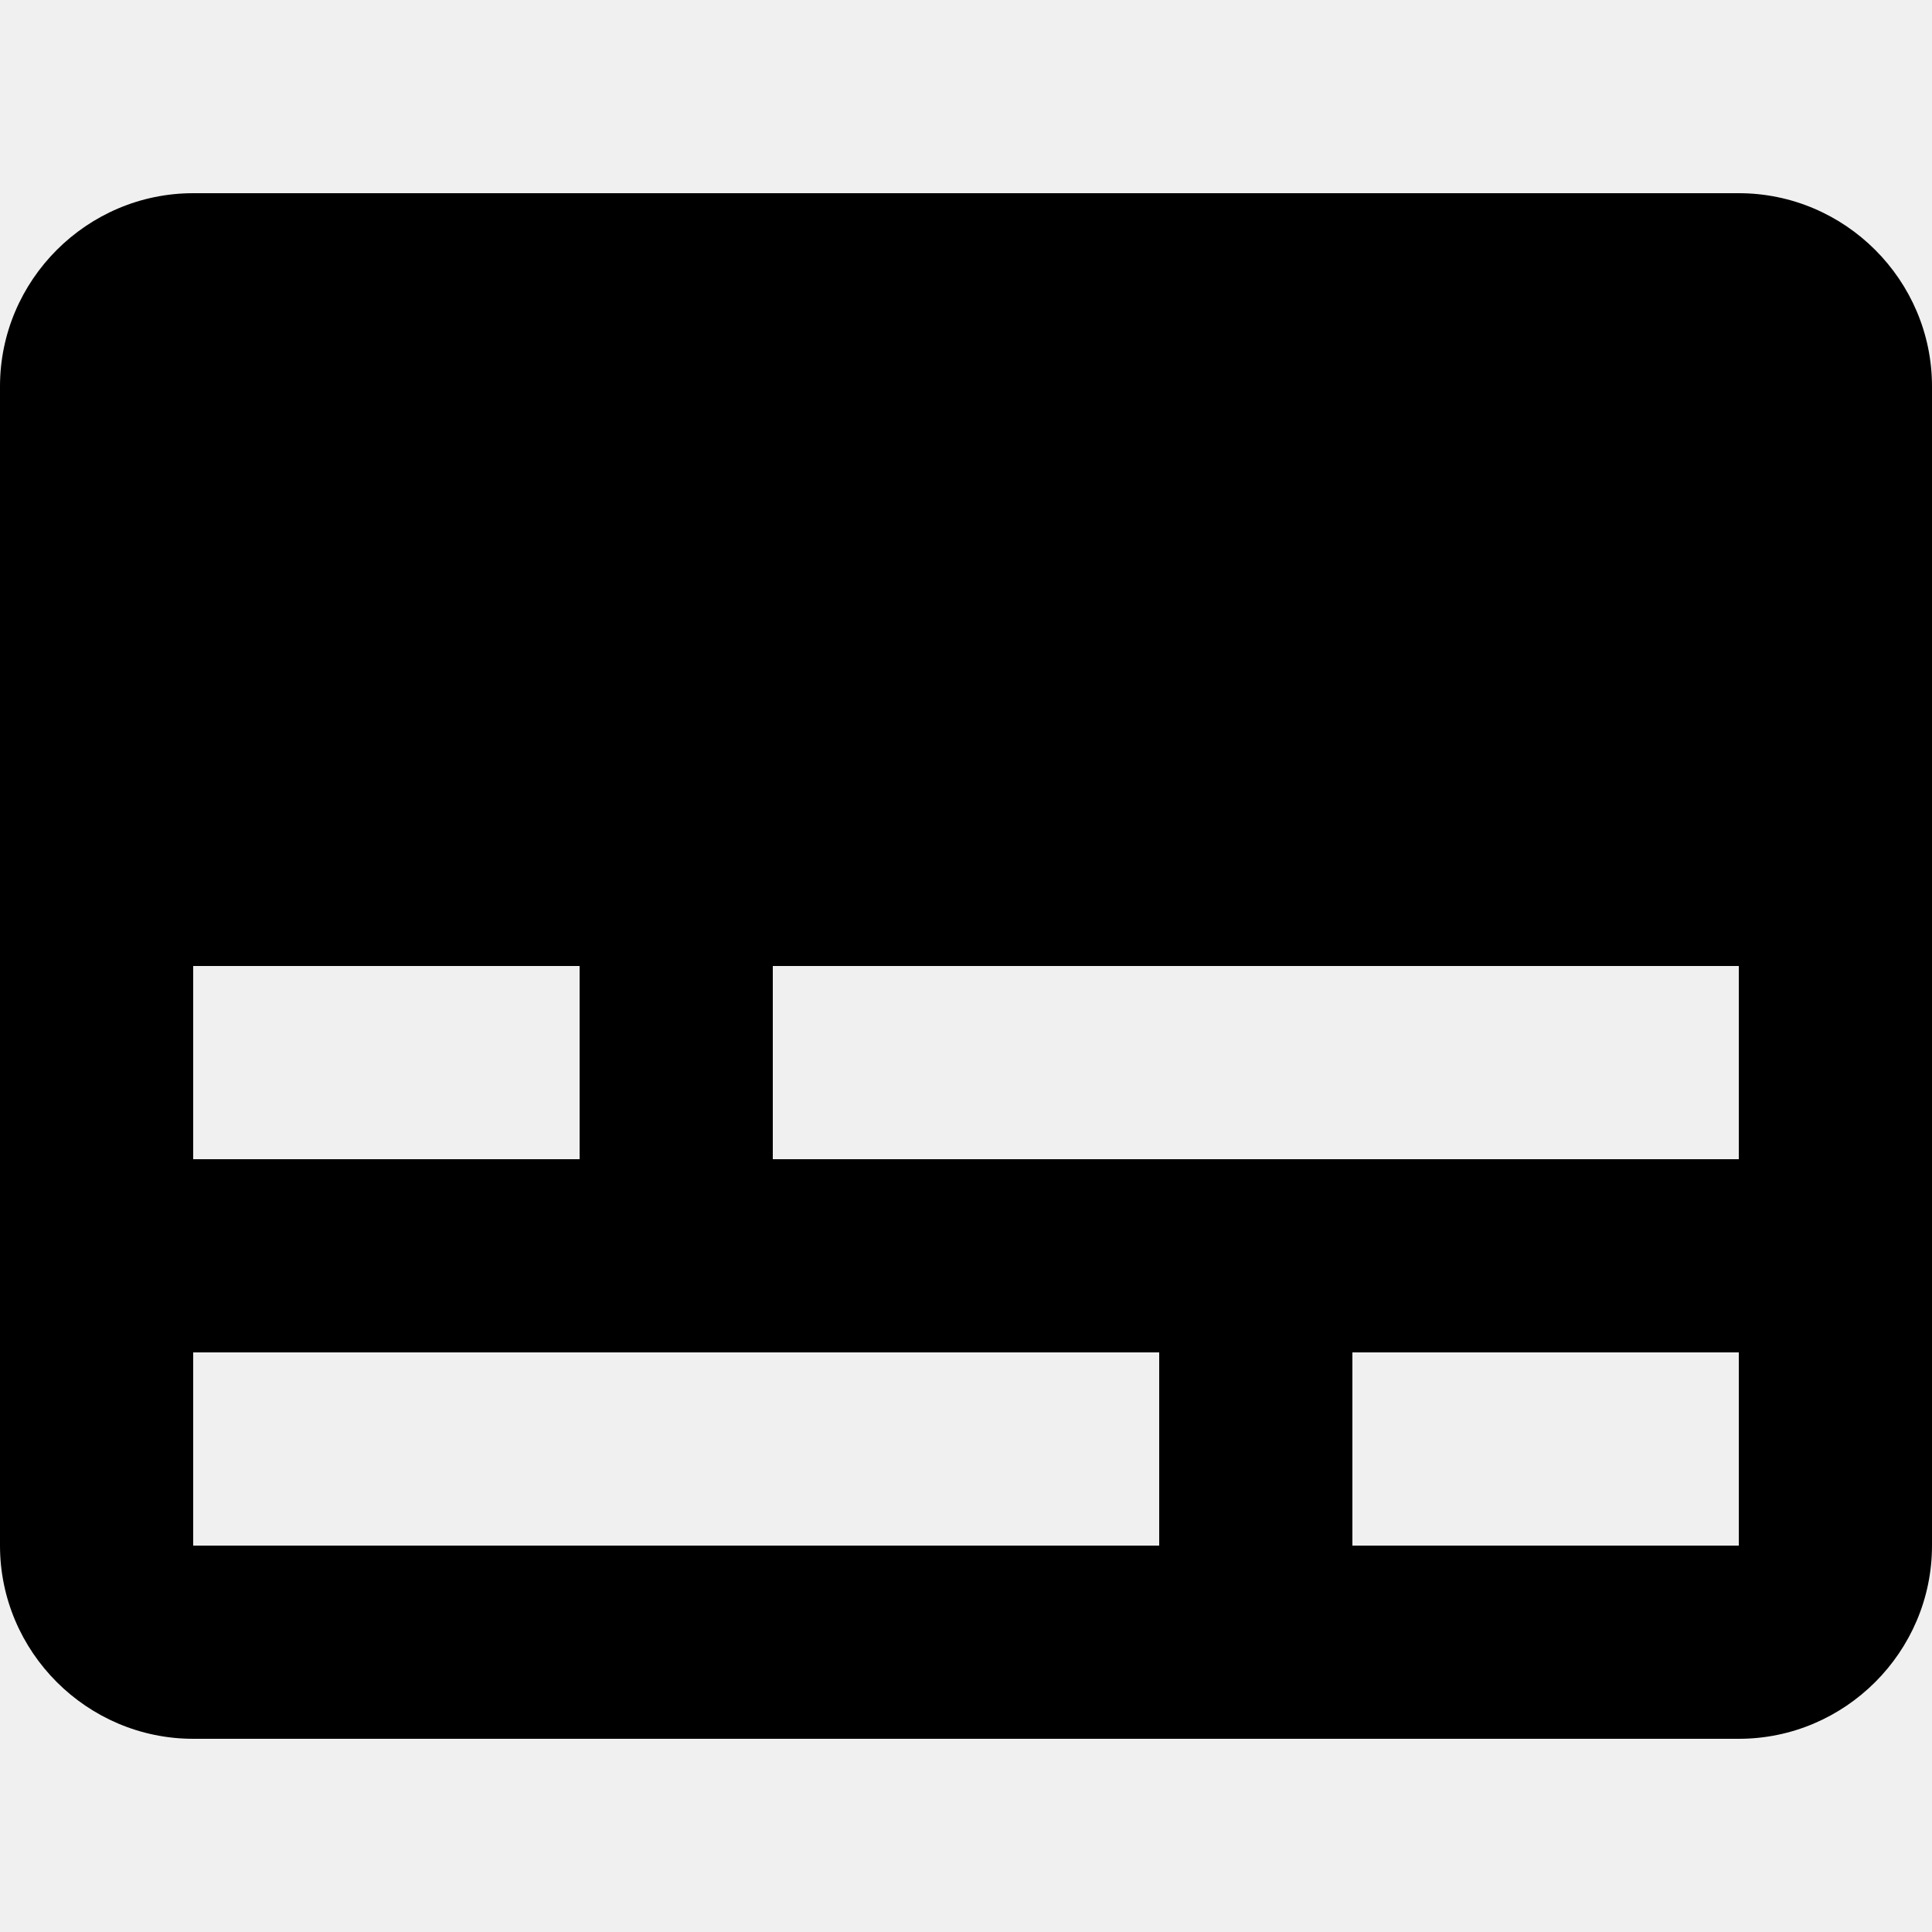
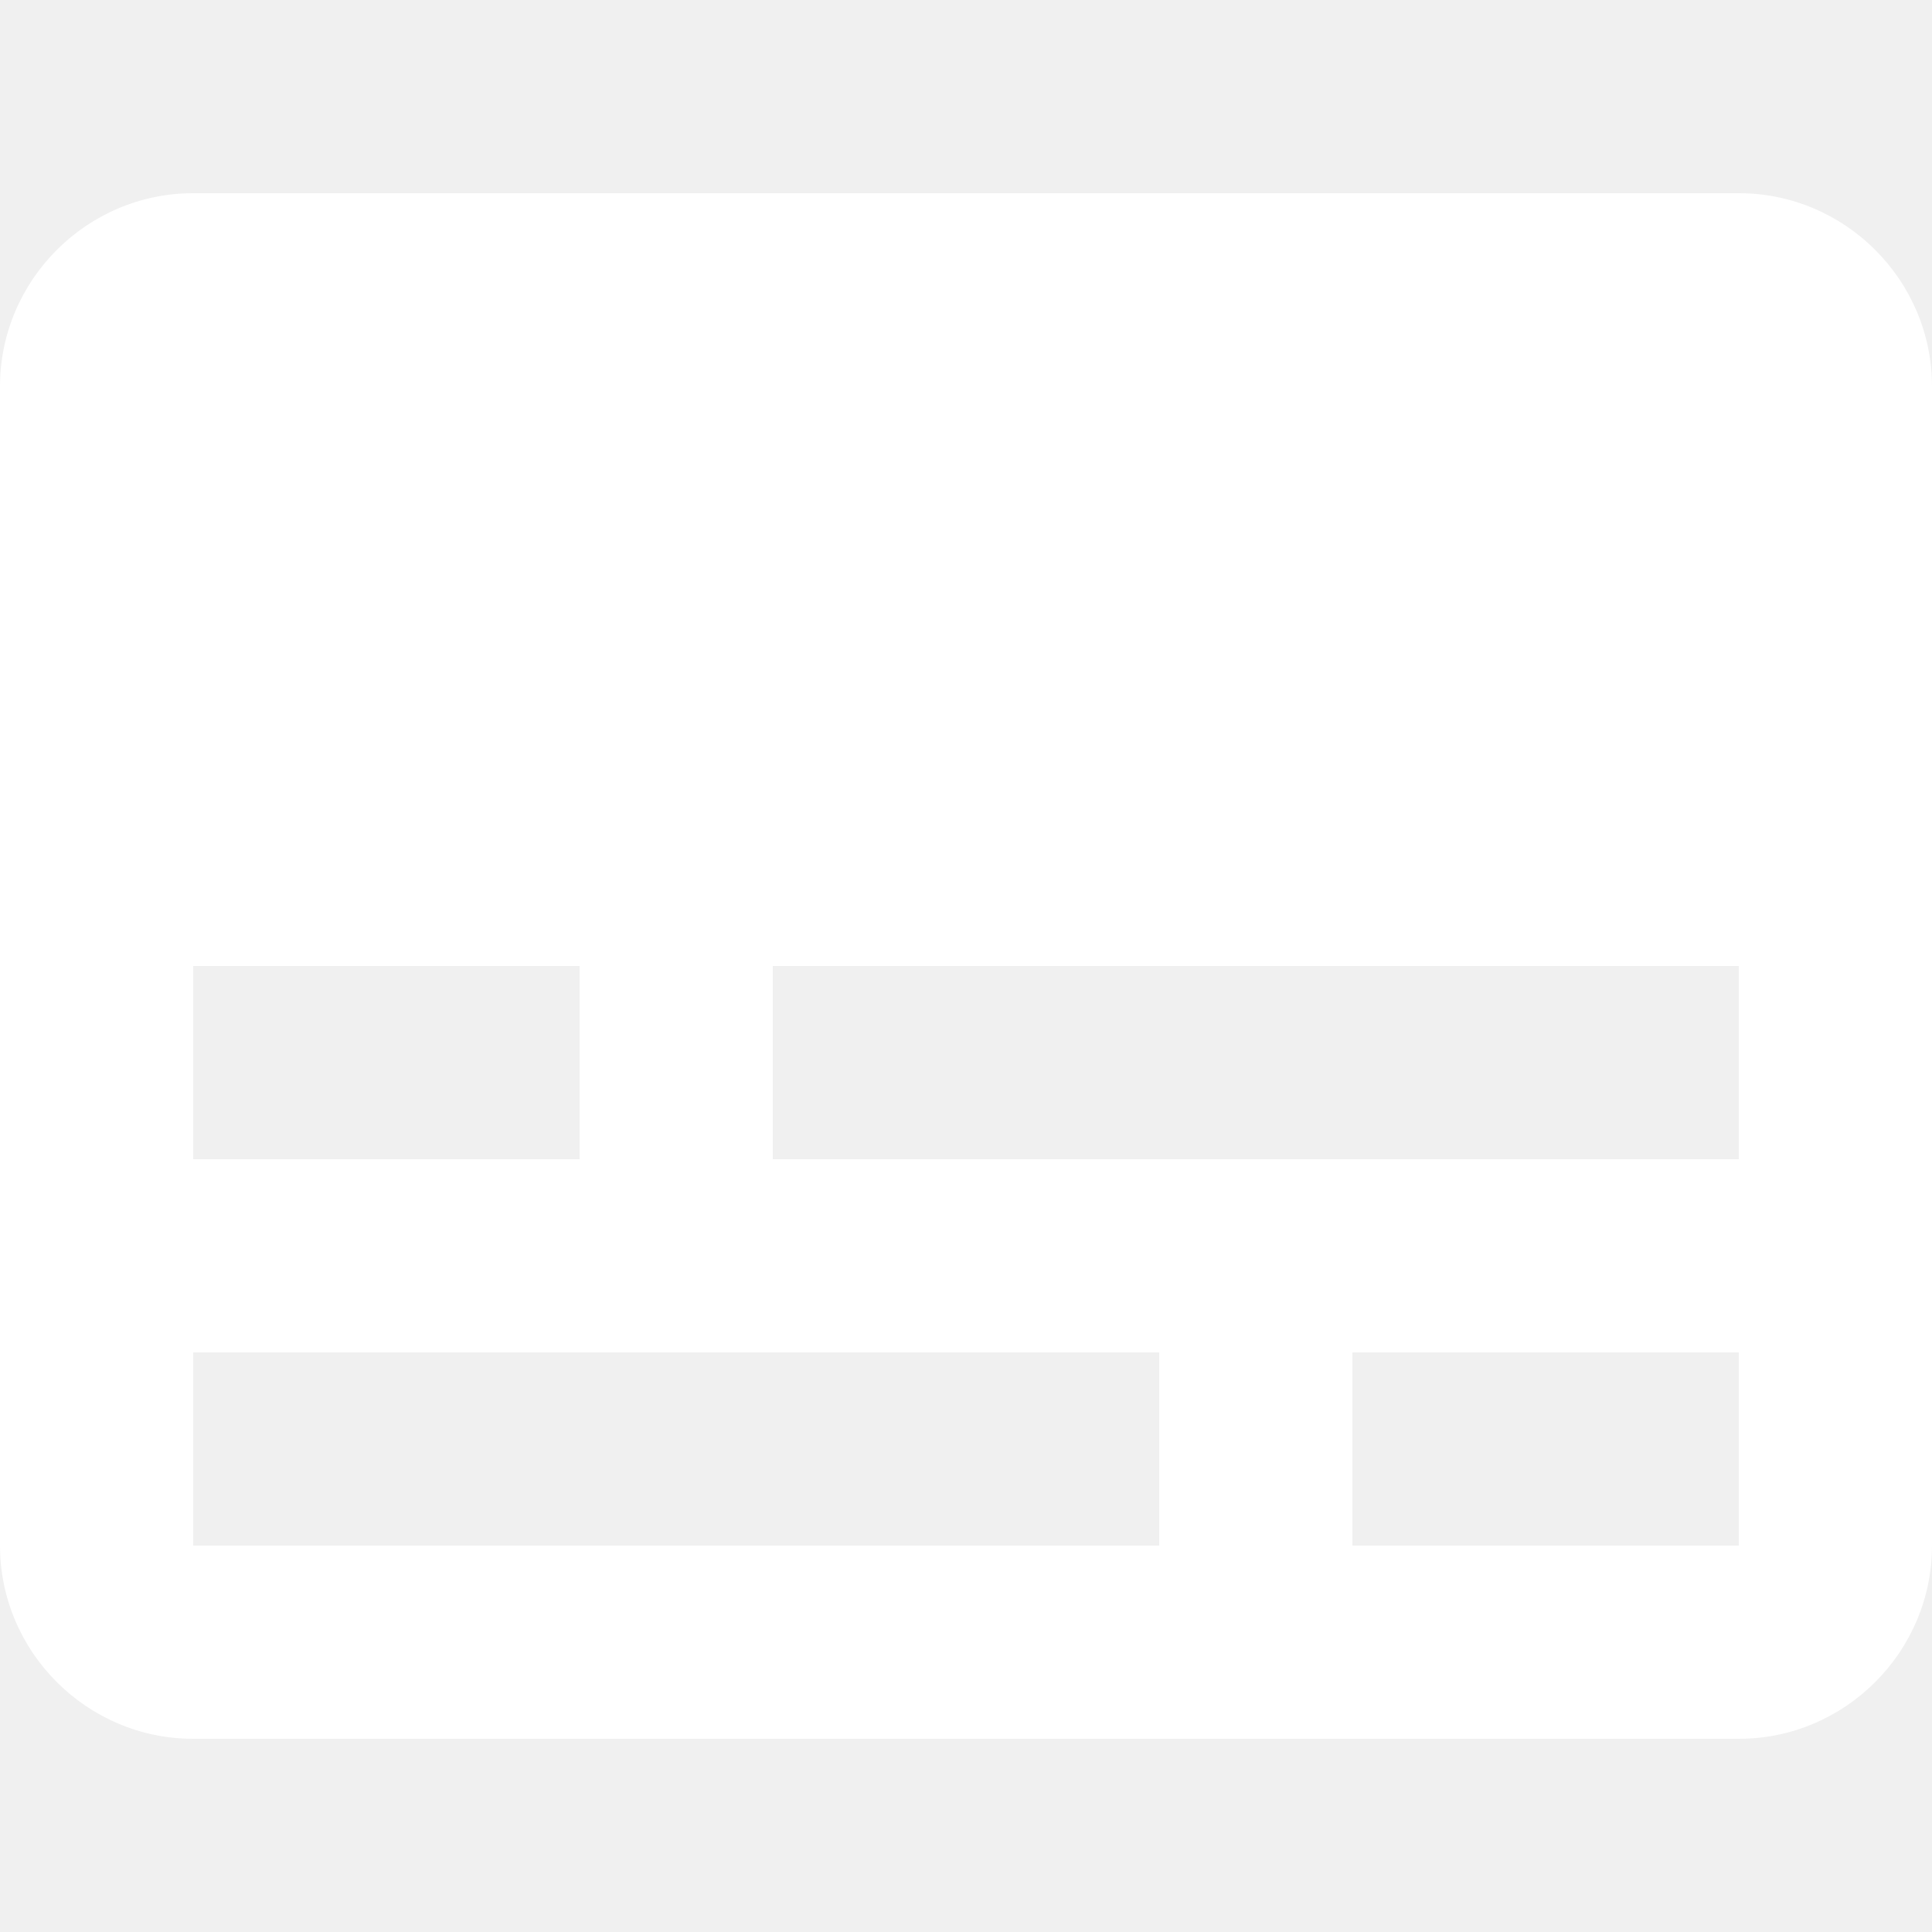
<svg xmlns="http://www.w3.org/2000/svg" viewBox="0 0 426.667 426.667">
-   <path d="M384 42.667H42.667C19.2 42.667 0 61.867 0 85.333v256C0 364.8 19.2 384 42.667 384H384c23.467 0 42.667-19.2 42.667-42.667v-256c0-23.466-19.2-42.666-42.667-42.666zM42.667 213.333H128V256H42.667v-42.667zm213.333 128H42.667v-42.667H256v42.667zm128 0h-85.333v-42.667H384v42.667zM384 256H170.667v-42.667H384V256z" />
+   <path fill="white" d="M384 42.667H42.667C19.2 42.667 0 61.867 0 85.333v256C0 364.8 19.2 384 42.667 384H384c23.467 0 42.667-19.2 42.667-42.667v-256c0-23.466-19.2-42.666-42.667-42.666zM42.667 213.333H128V256H42.667v-42.667zm213.333 128H42.667v-42.667H256v42.667zm128 0h-85.333v-42.667H384v42.667zM384 256H170.667v-42.667H384V256z" />
</svg>
